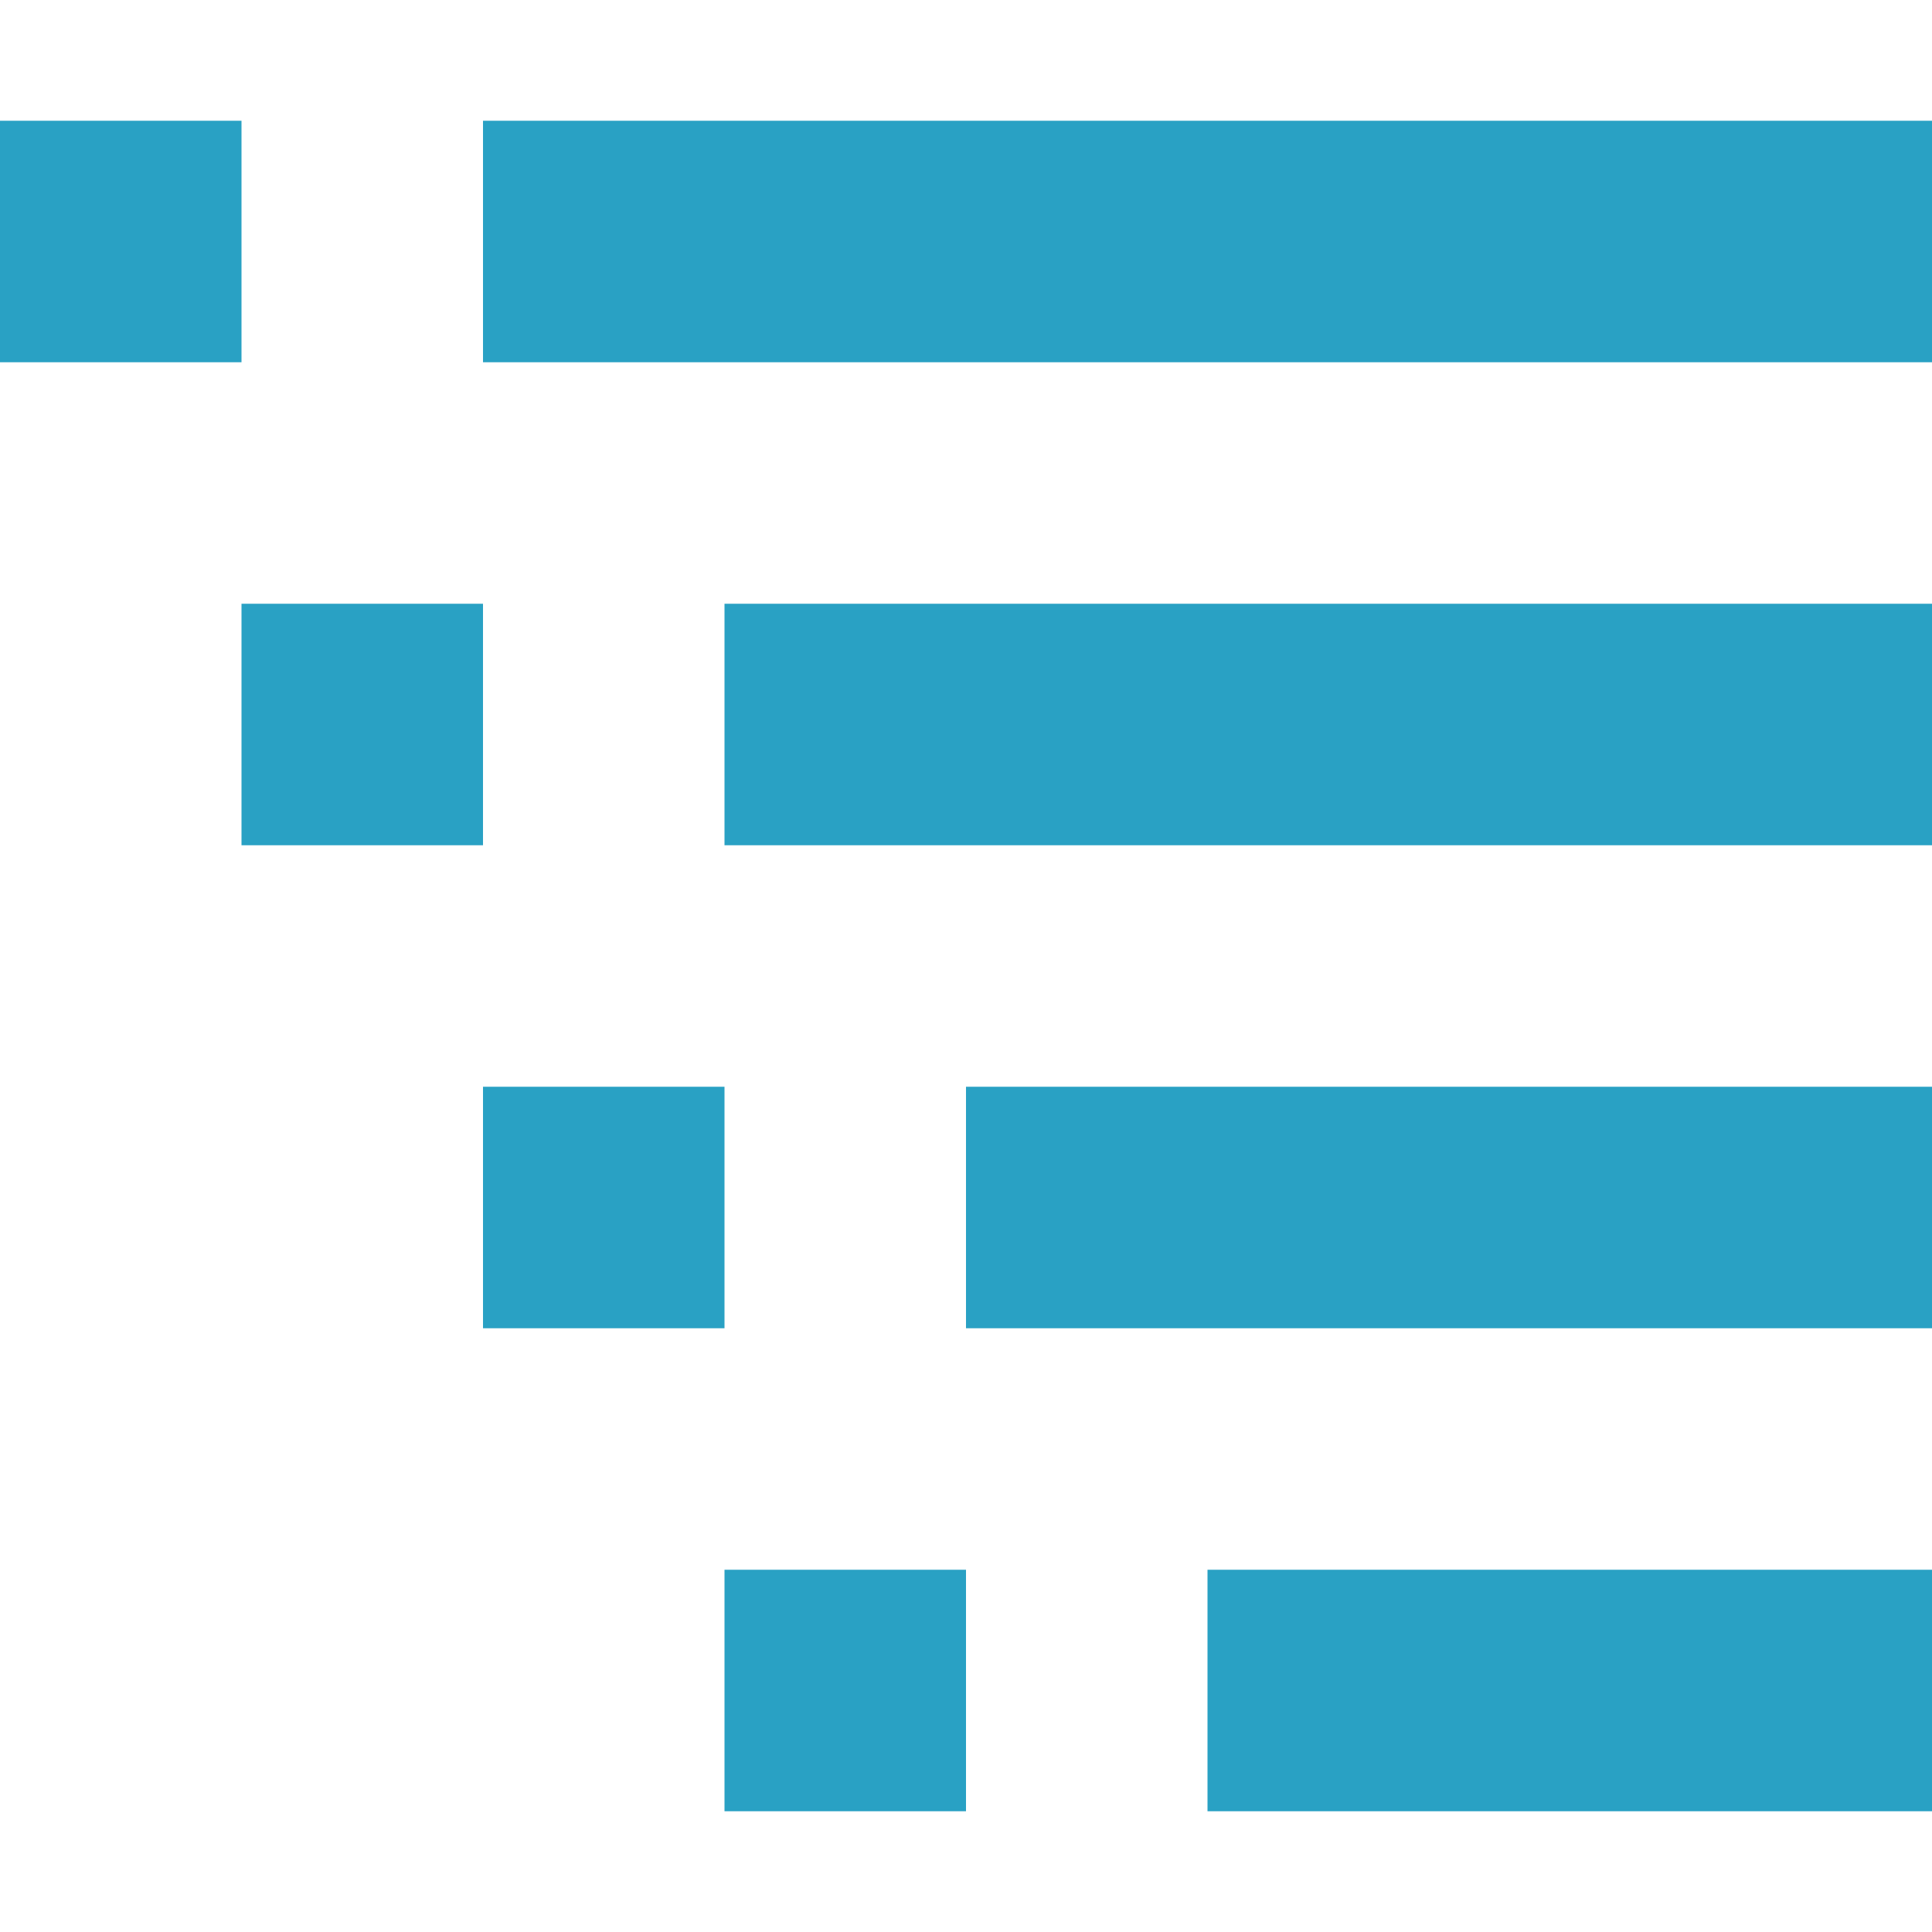
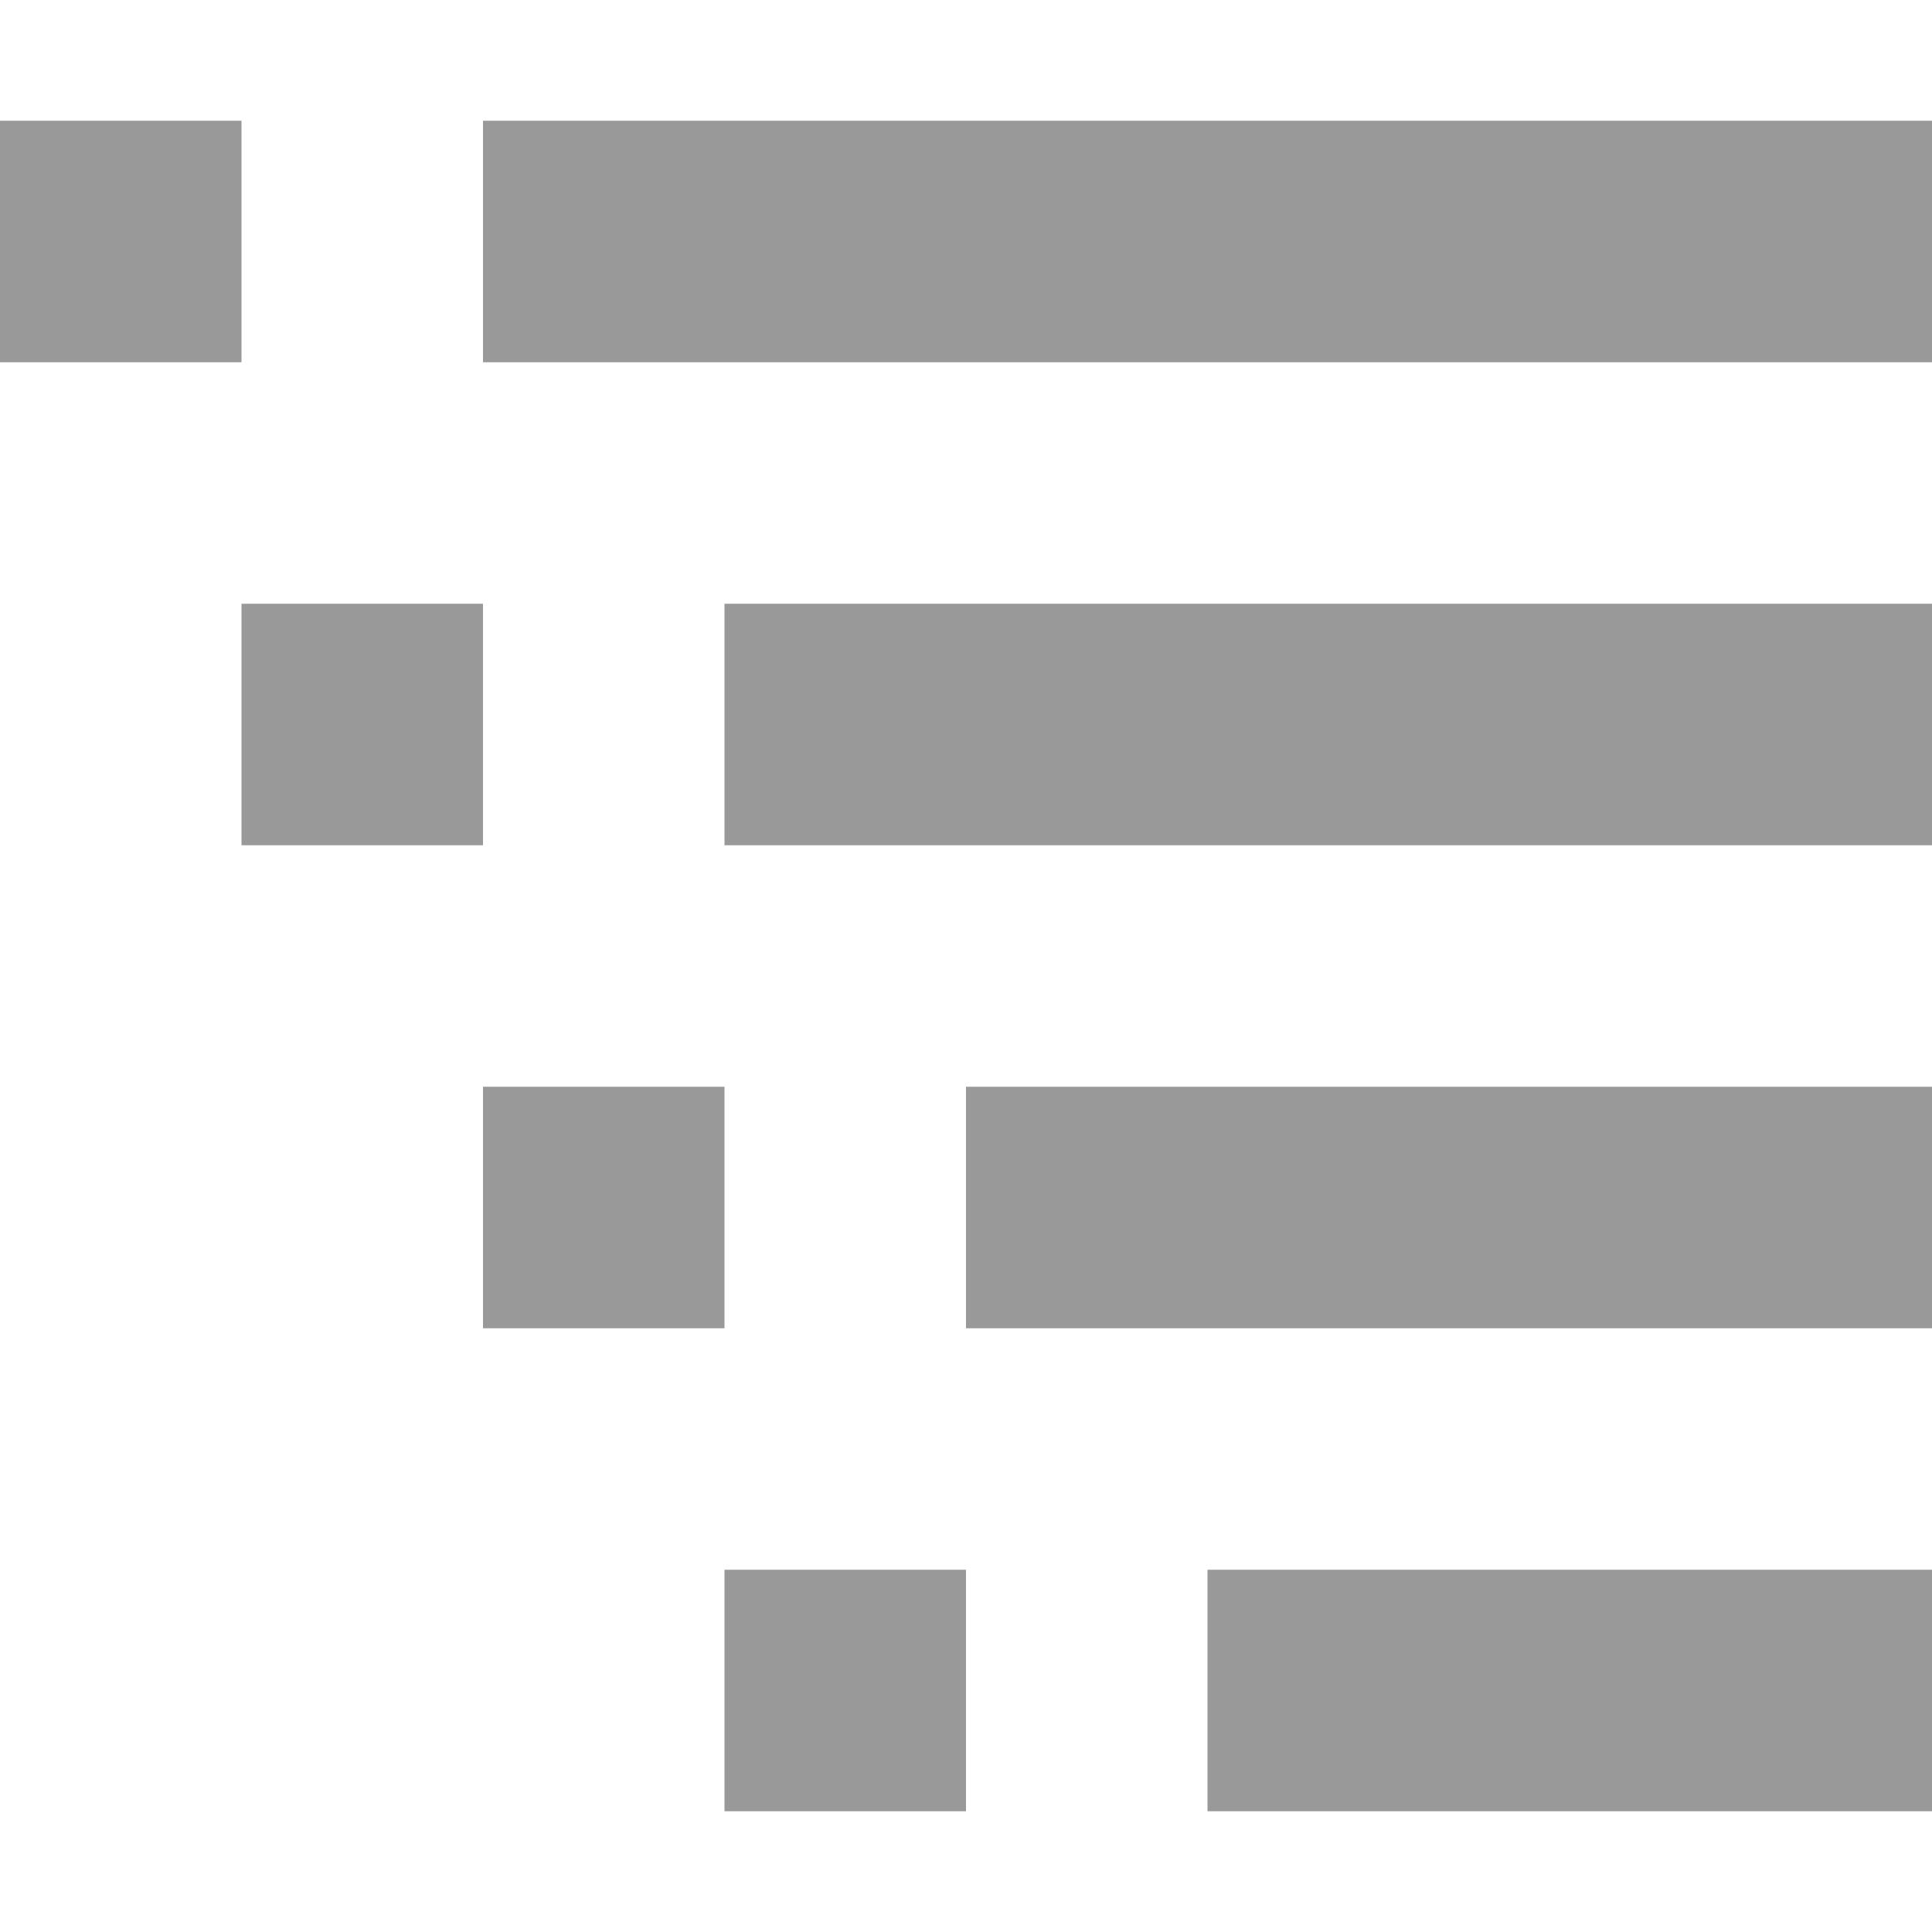
- <svg xmlns="http://www.w3.org/2000/svg" version="1.1" x="0px" y="0px" width="16px" height="16px" viewBox="0 -1 16 16" style="overflow:visible;enable-background:new 0 -1 16 16;" xml:space="preserve" preserveAspectRatio="xMinYMid meet">
-   <defs>
- </defs>
-   <path style="fill:#29a1c4;" d="M10,12h6v2h-6V12z M8,14v-2H6v2H8z M8,10h8V8H8V10z M4,8v2h2V8H4z M6,6h10V4H6V6z M2,4v2h2V4H2z M4,0  v2h12V0H4z M2,0H0v2h2V0z" />
+ <svg xmlns="http://www.w3.org/2000/svg" width="16" height="16" viewBox="0 -1 16 16" preserveAspectRatio="xMinYMid meet" overflow="visible" enable-background="new 0 -1 16 16">
+   <path d="M10 12h6v2h-6v-2zm-2 2v-2h-2v2h2zm0-4h8v-2h-8v2zm-4-2v2h2v-2h-2zm2-2h10v-2h-10v2zm-4-2v2h2v-2h-2zm2-4v2h12v-2h-12zm-2 0h-2v2h2v-2z" fill="#999" />
</svg>
